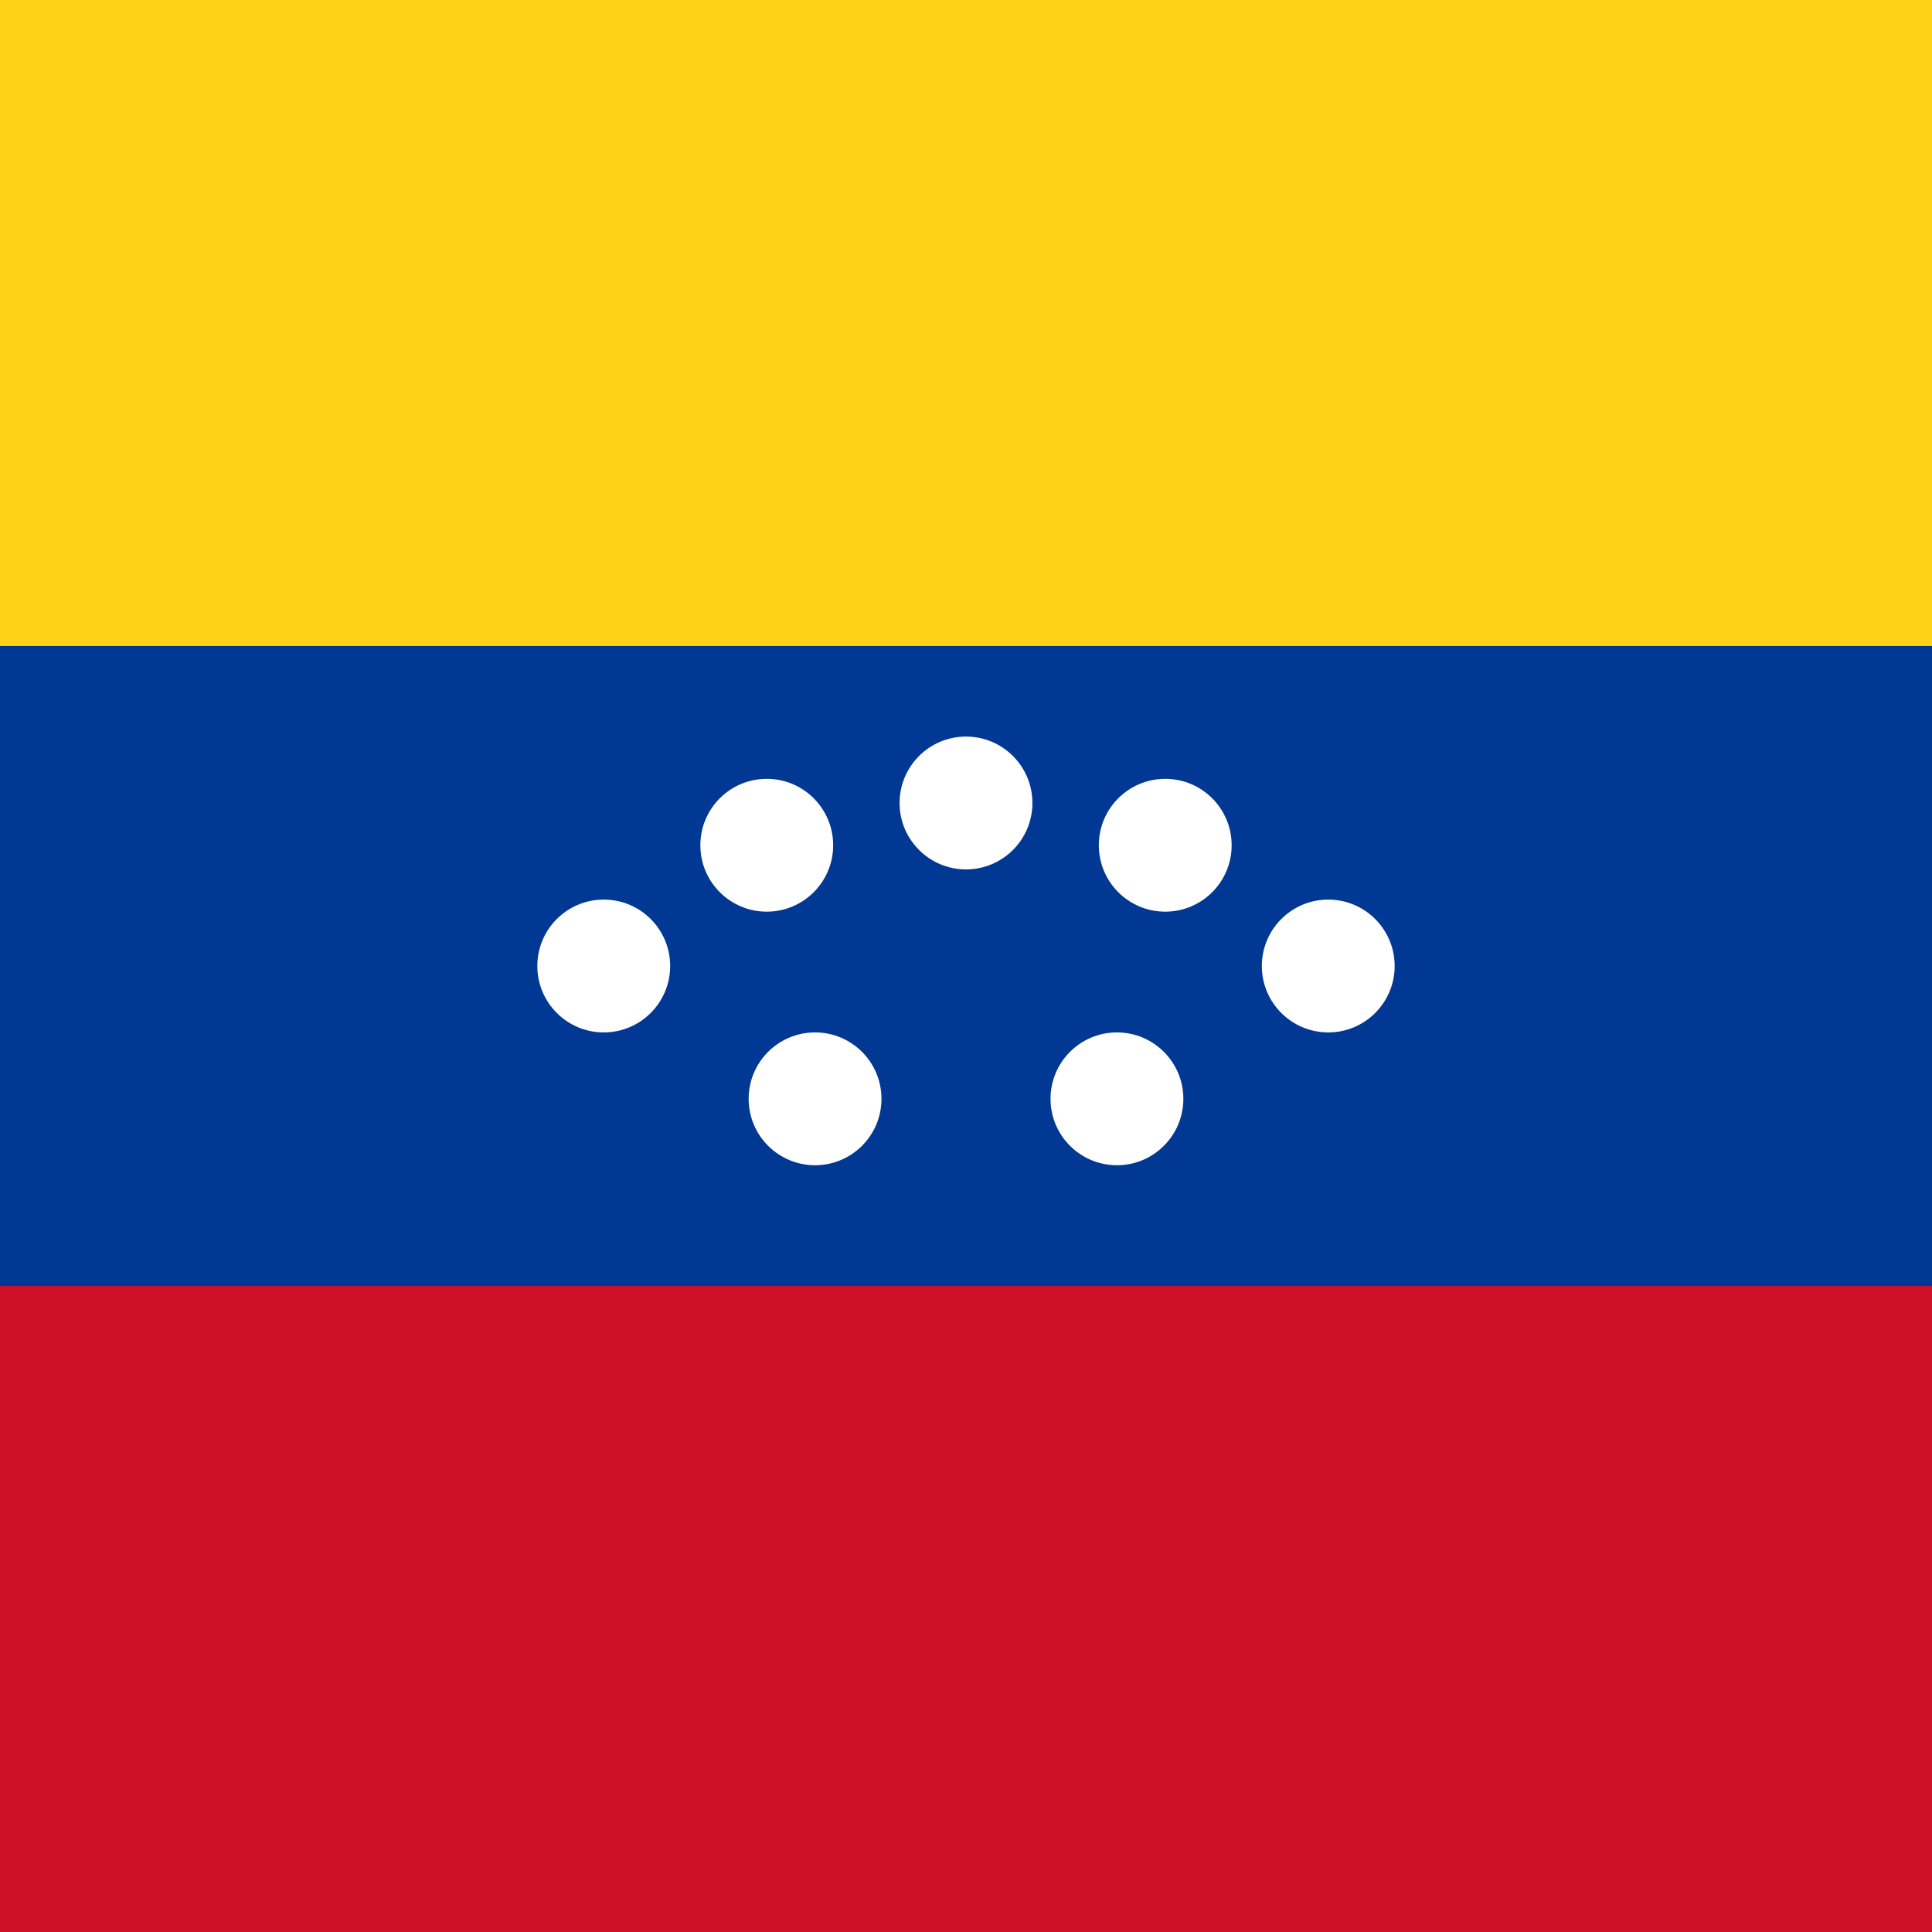
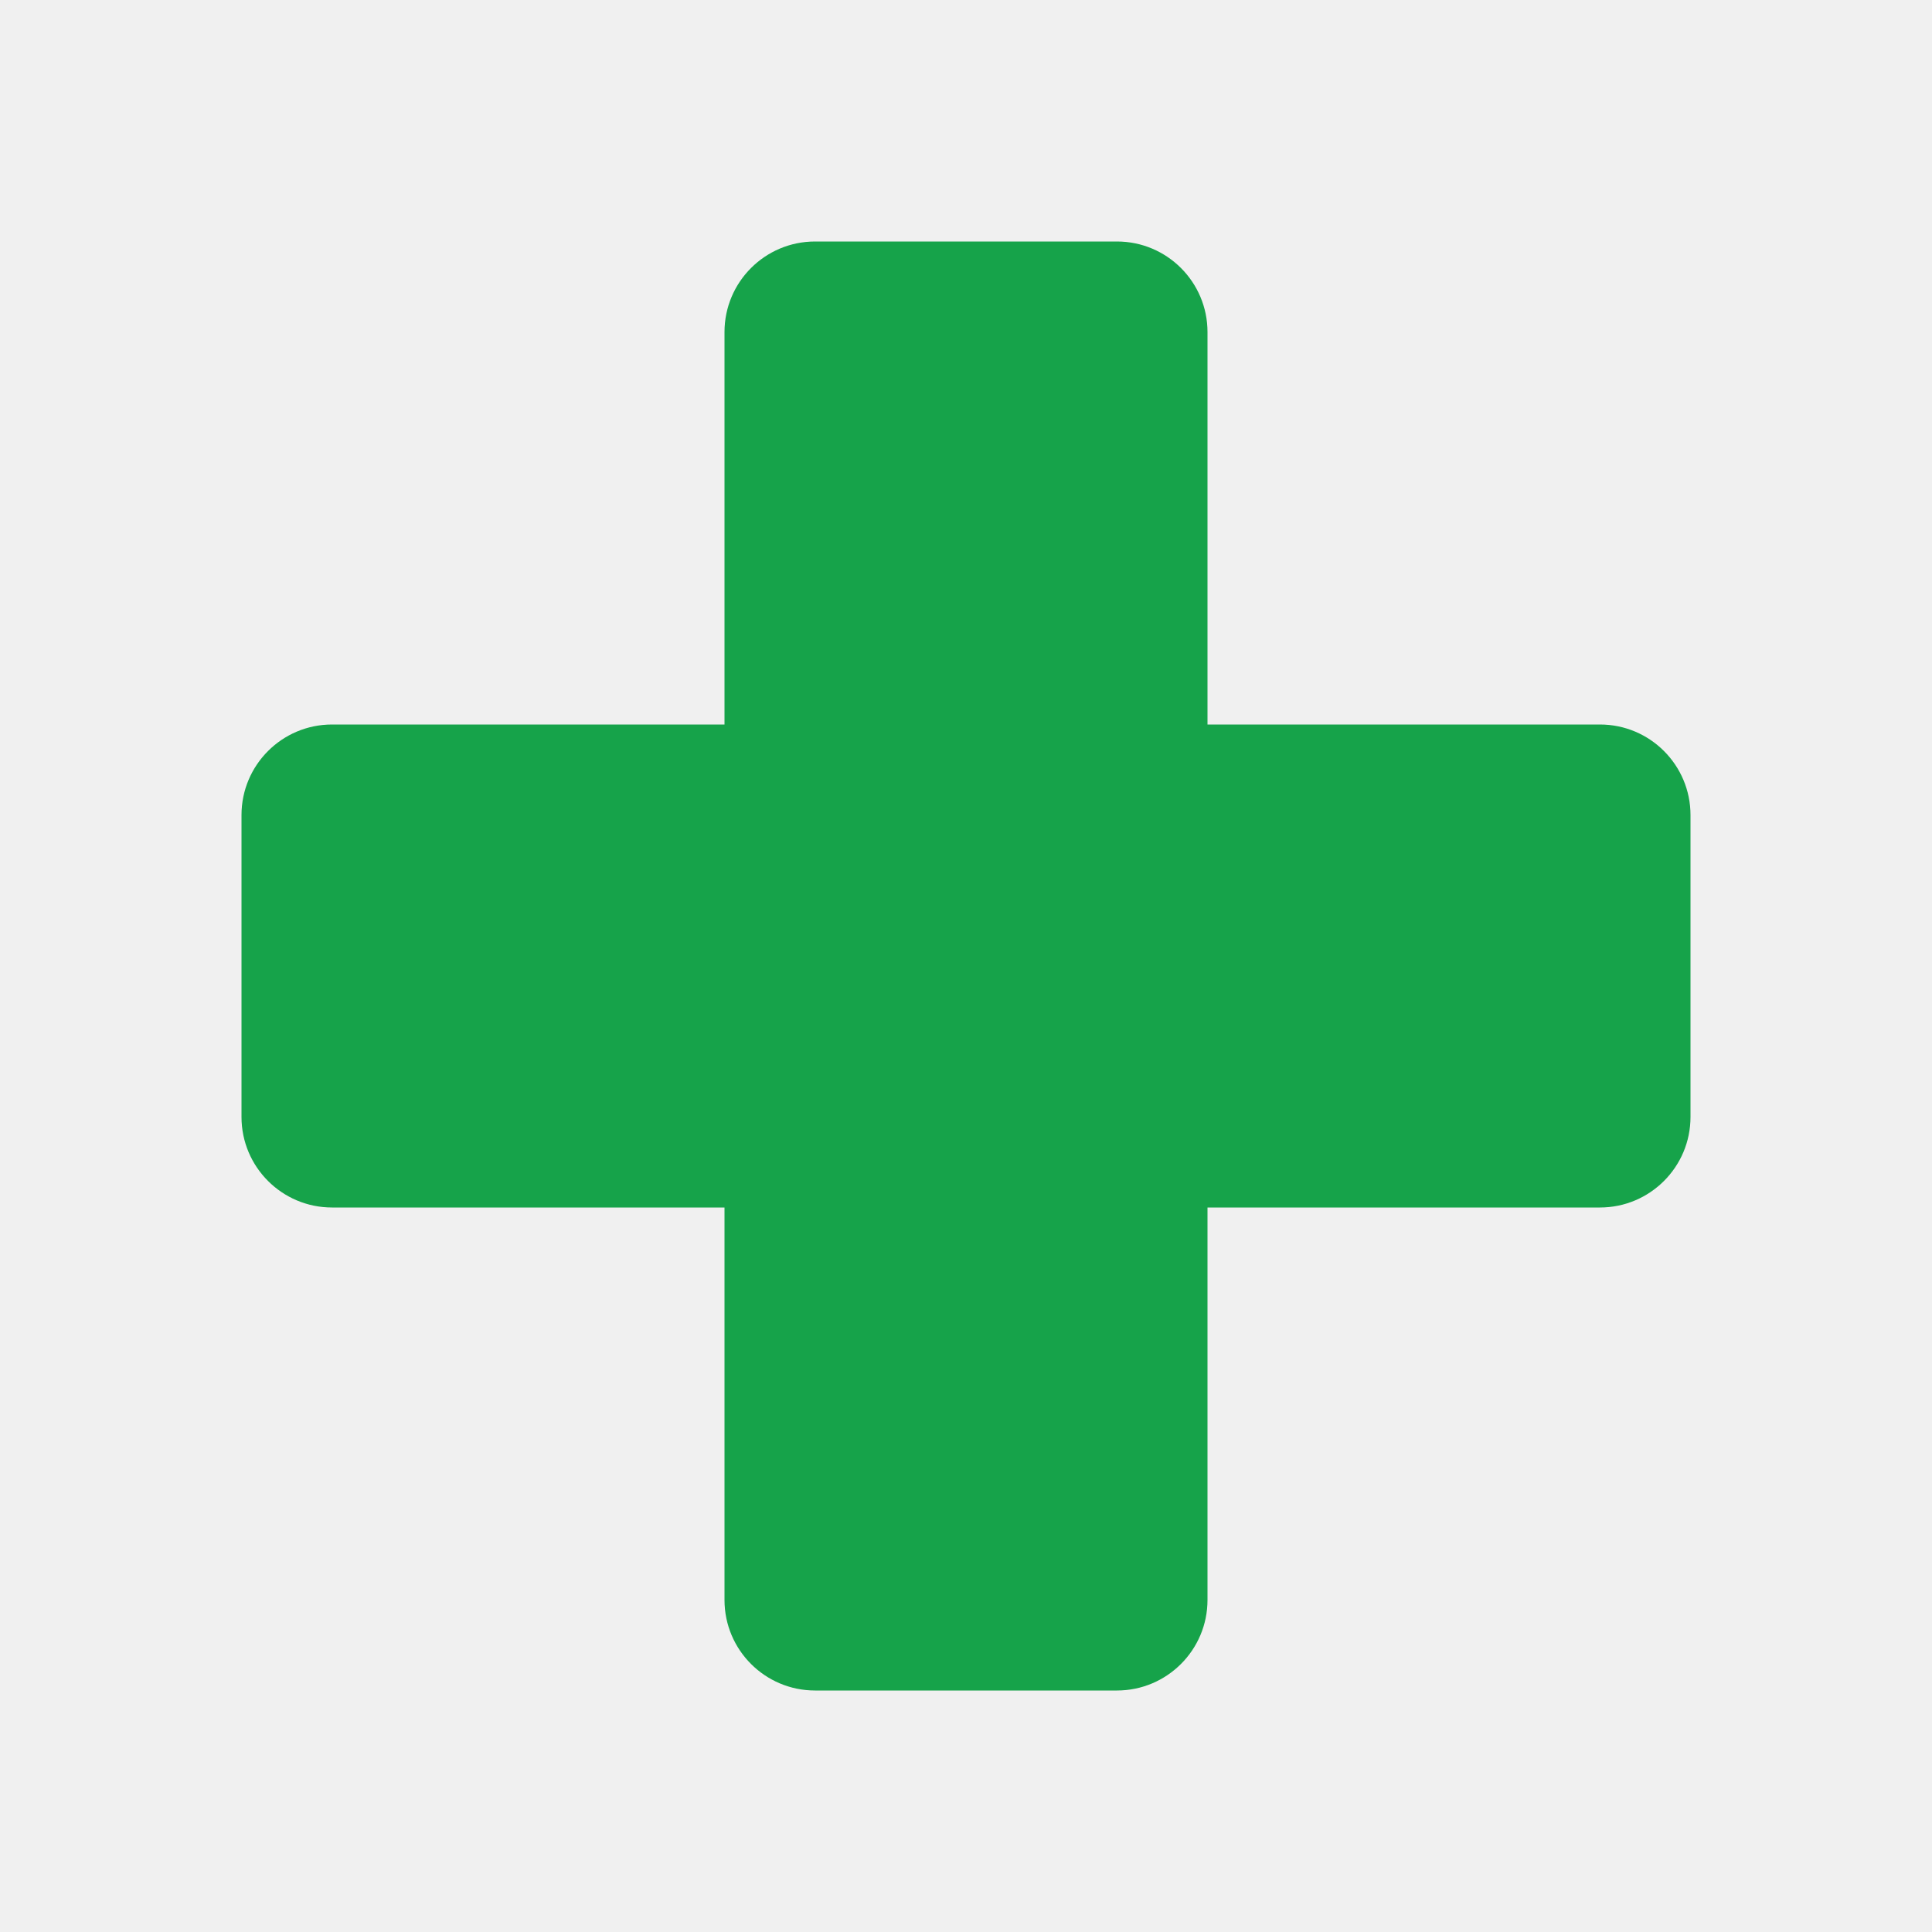
<svg xmlns="http://www.w3.org/2000/svg" viewBox="0 0 32 32">
-   <rect y="0" width="32" height="10.7" fill="#FCD116" />
-   <rect y="10.7" width="32" height="10.7" fill="#003893" />
-   <rect y="21.3" width="32" height="10.7" fill="#CE1126" />
-   <g fill="#FFF">
-     <circle cx="10" cy="16" r="1.1" />
-     <circle cx="12.7" cy="14" r="1.1" />
-     <circle cx="16" cy="13.3" r="1.1" />
-     <circle cx="19.3" cy="14" r="1.1" />
-     <circle cx="22" cy="16" r="1.1" />
-     <circle cx="13.5" cy="18.2" r="1.1" />
-     <circle cx="18.5" cy="18.2" r="1.1" />
-   </g>
+   <rect x="12" y="4" width="8" height="24" rx="1.5" fill="#16a34a" />
+   <rect x="4" y="12" width="24" height="8" rx="1.5" fill="#16a34a" />
</svg>
